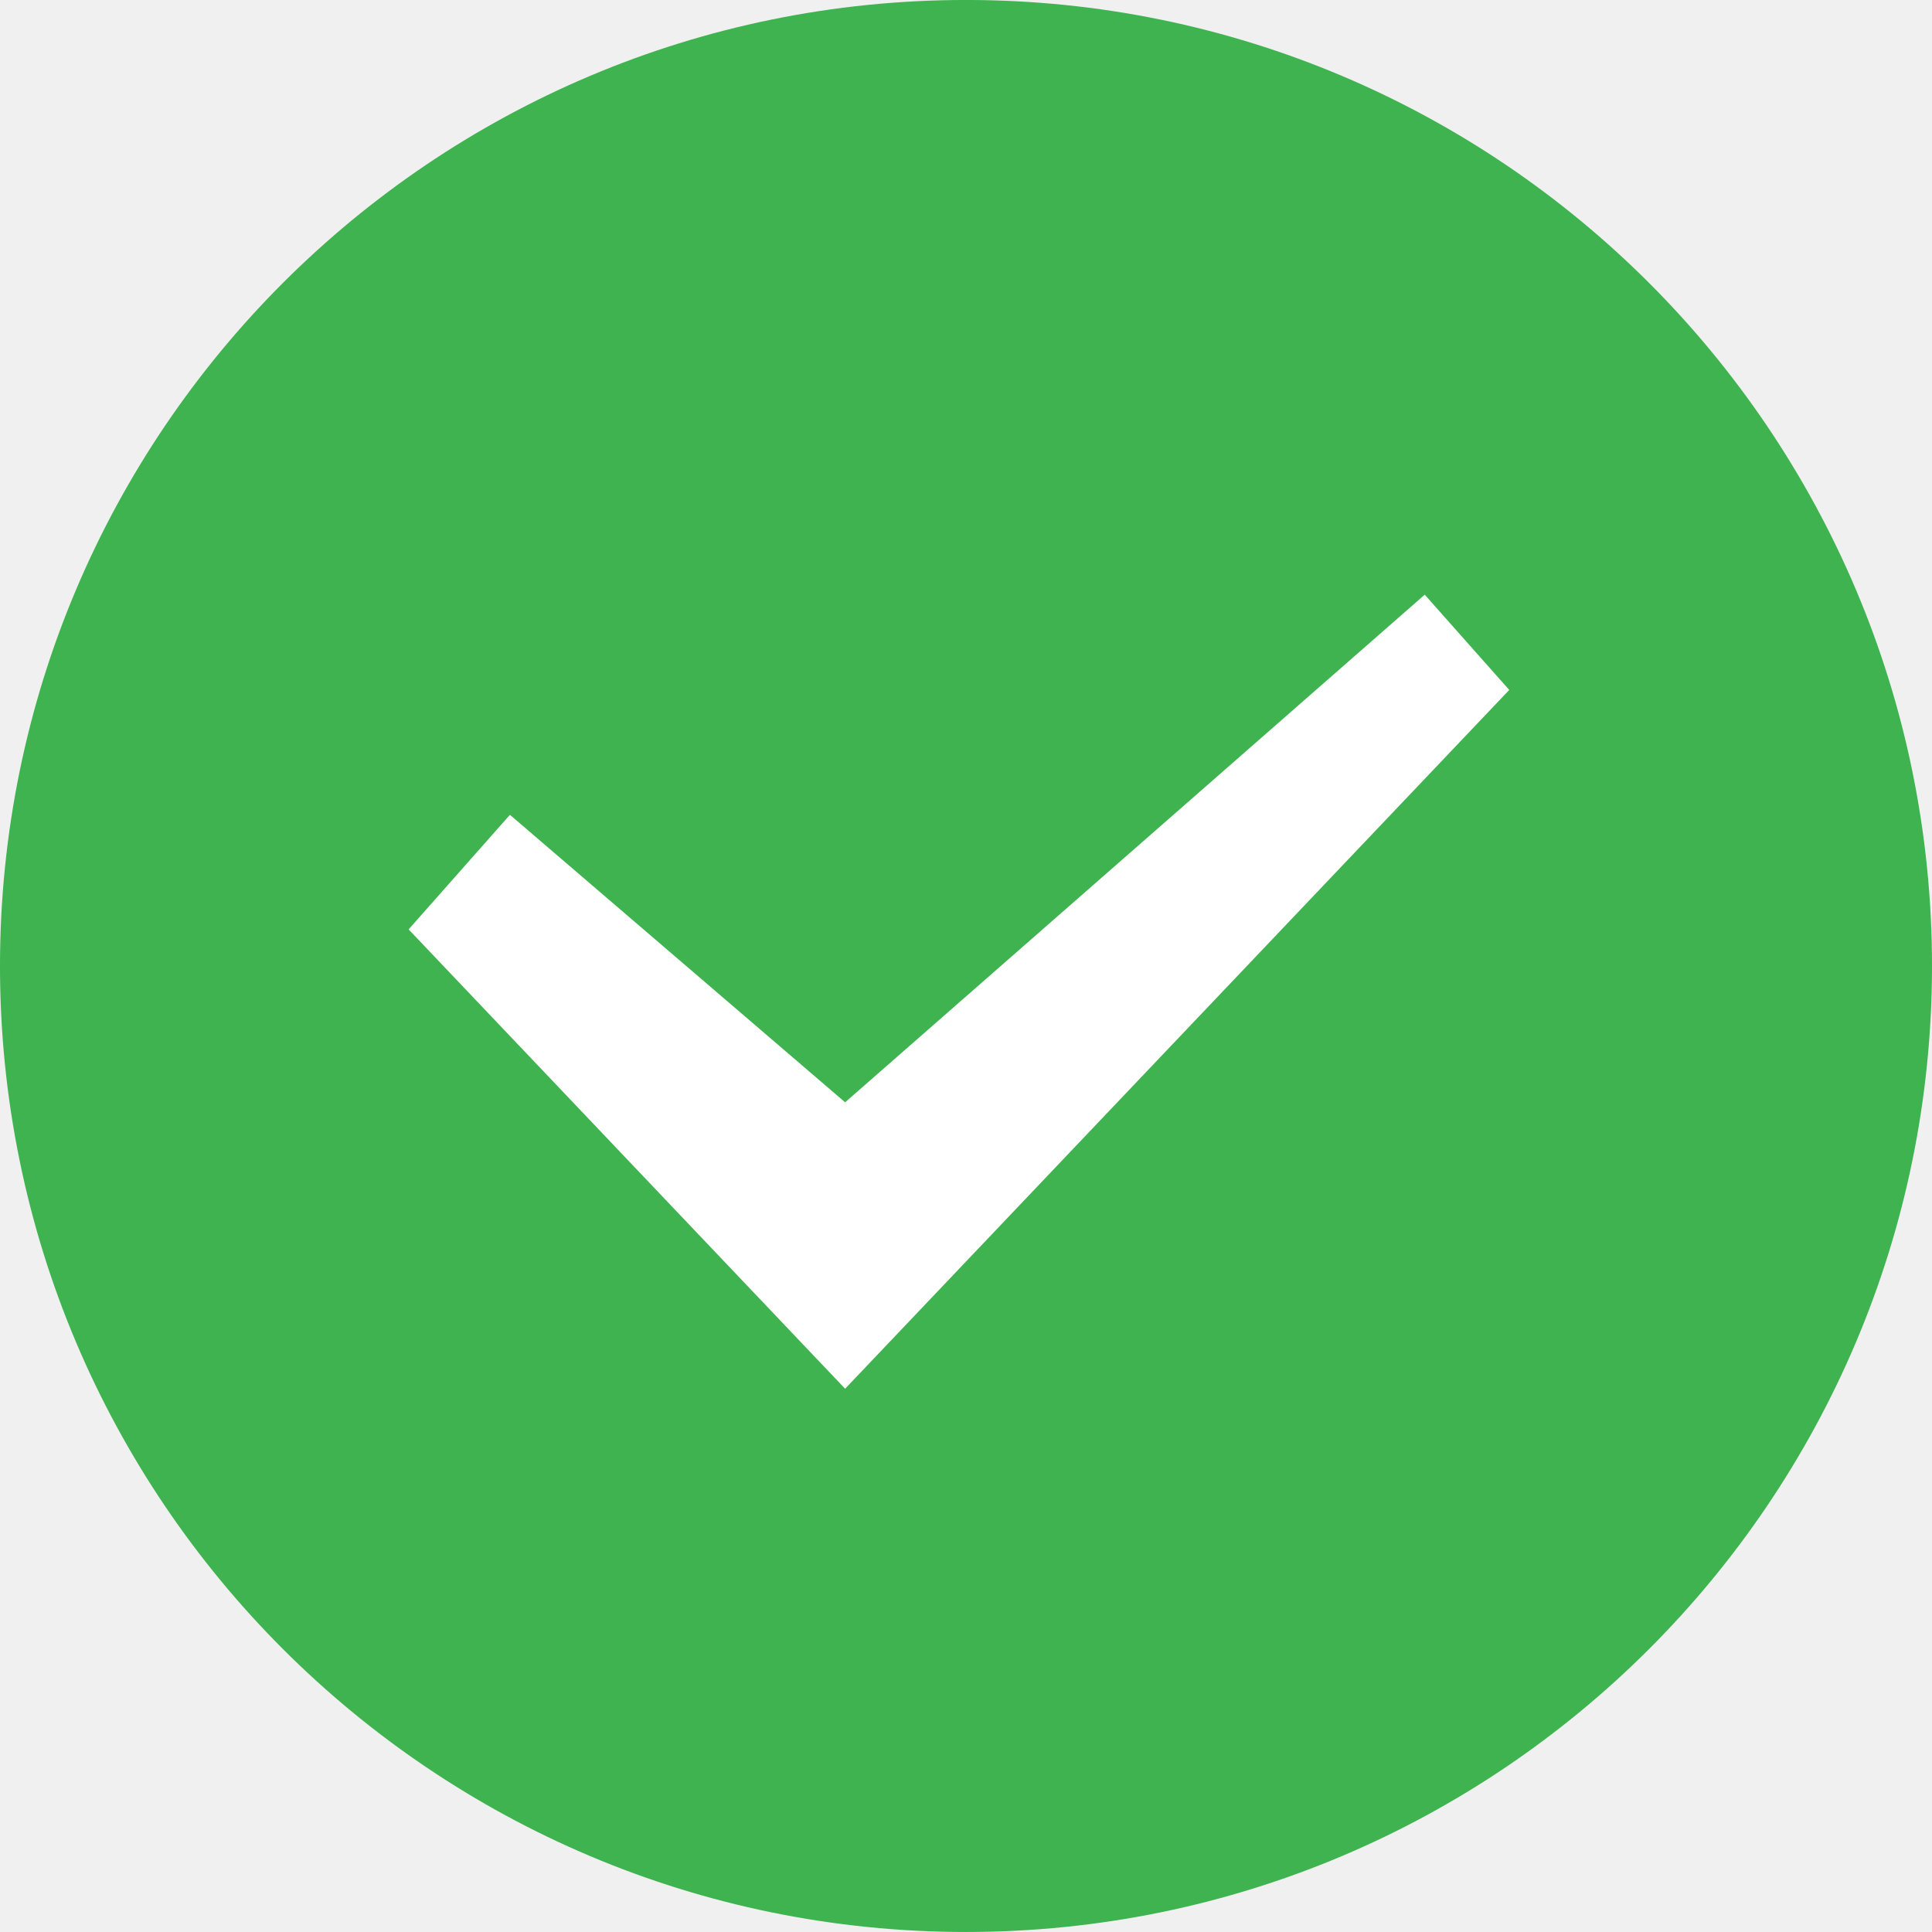
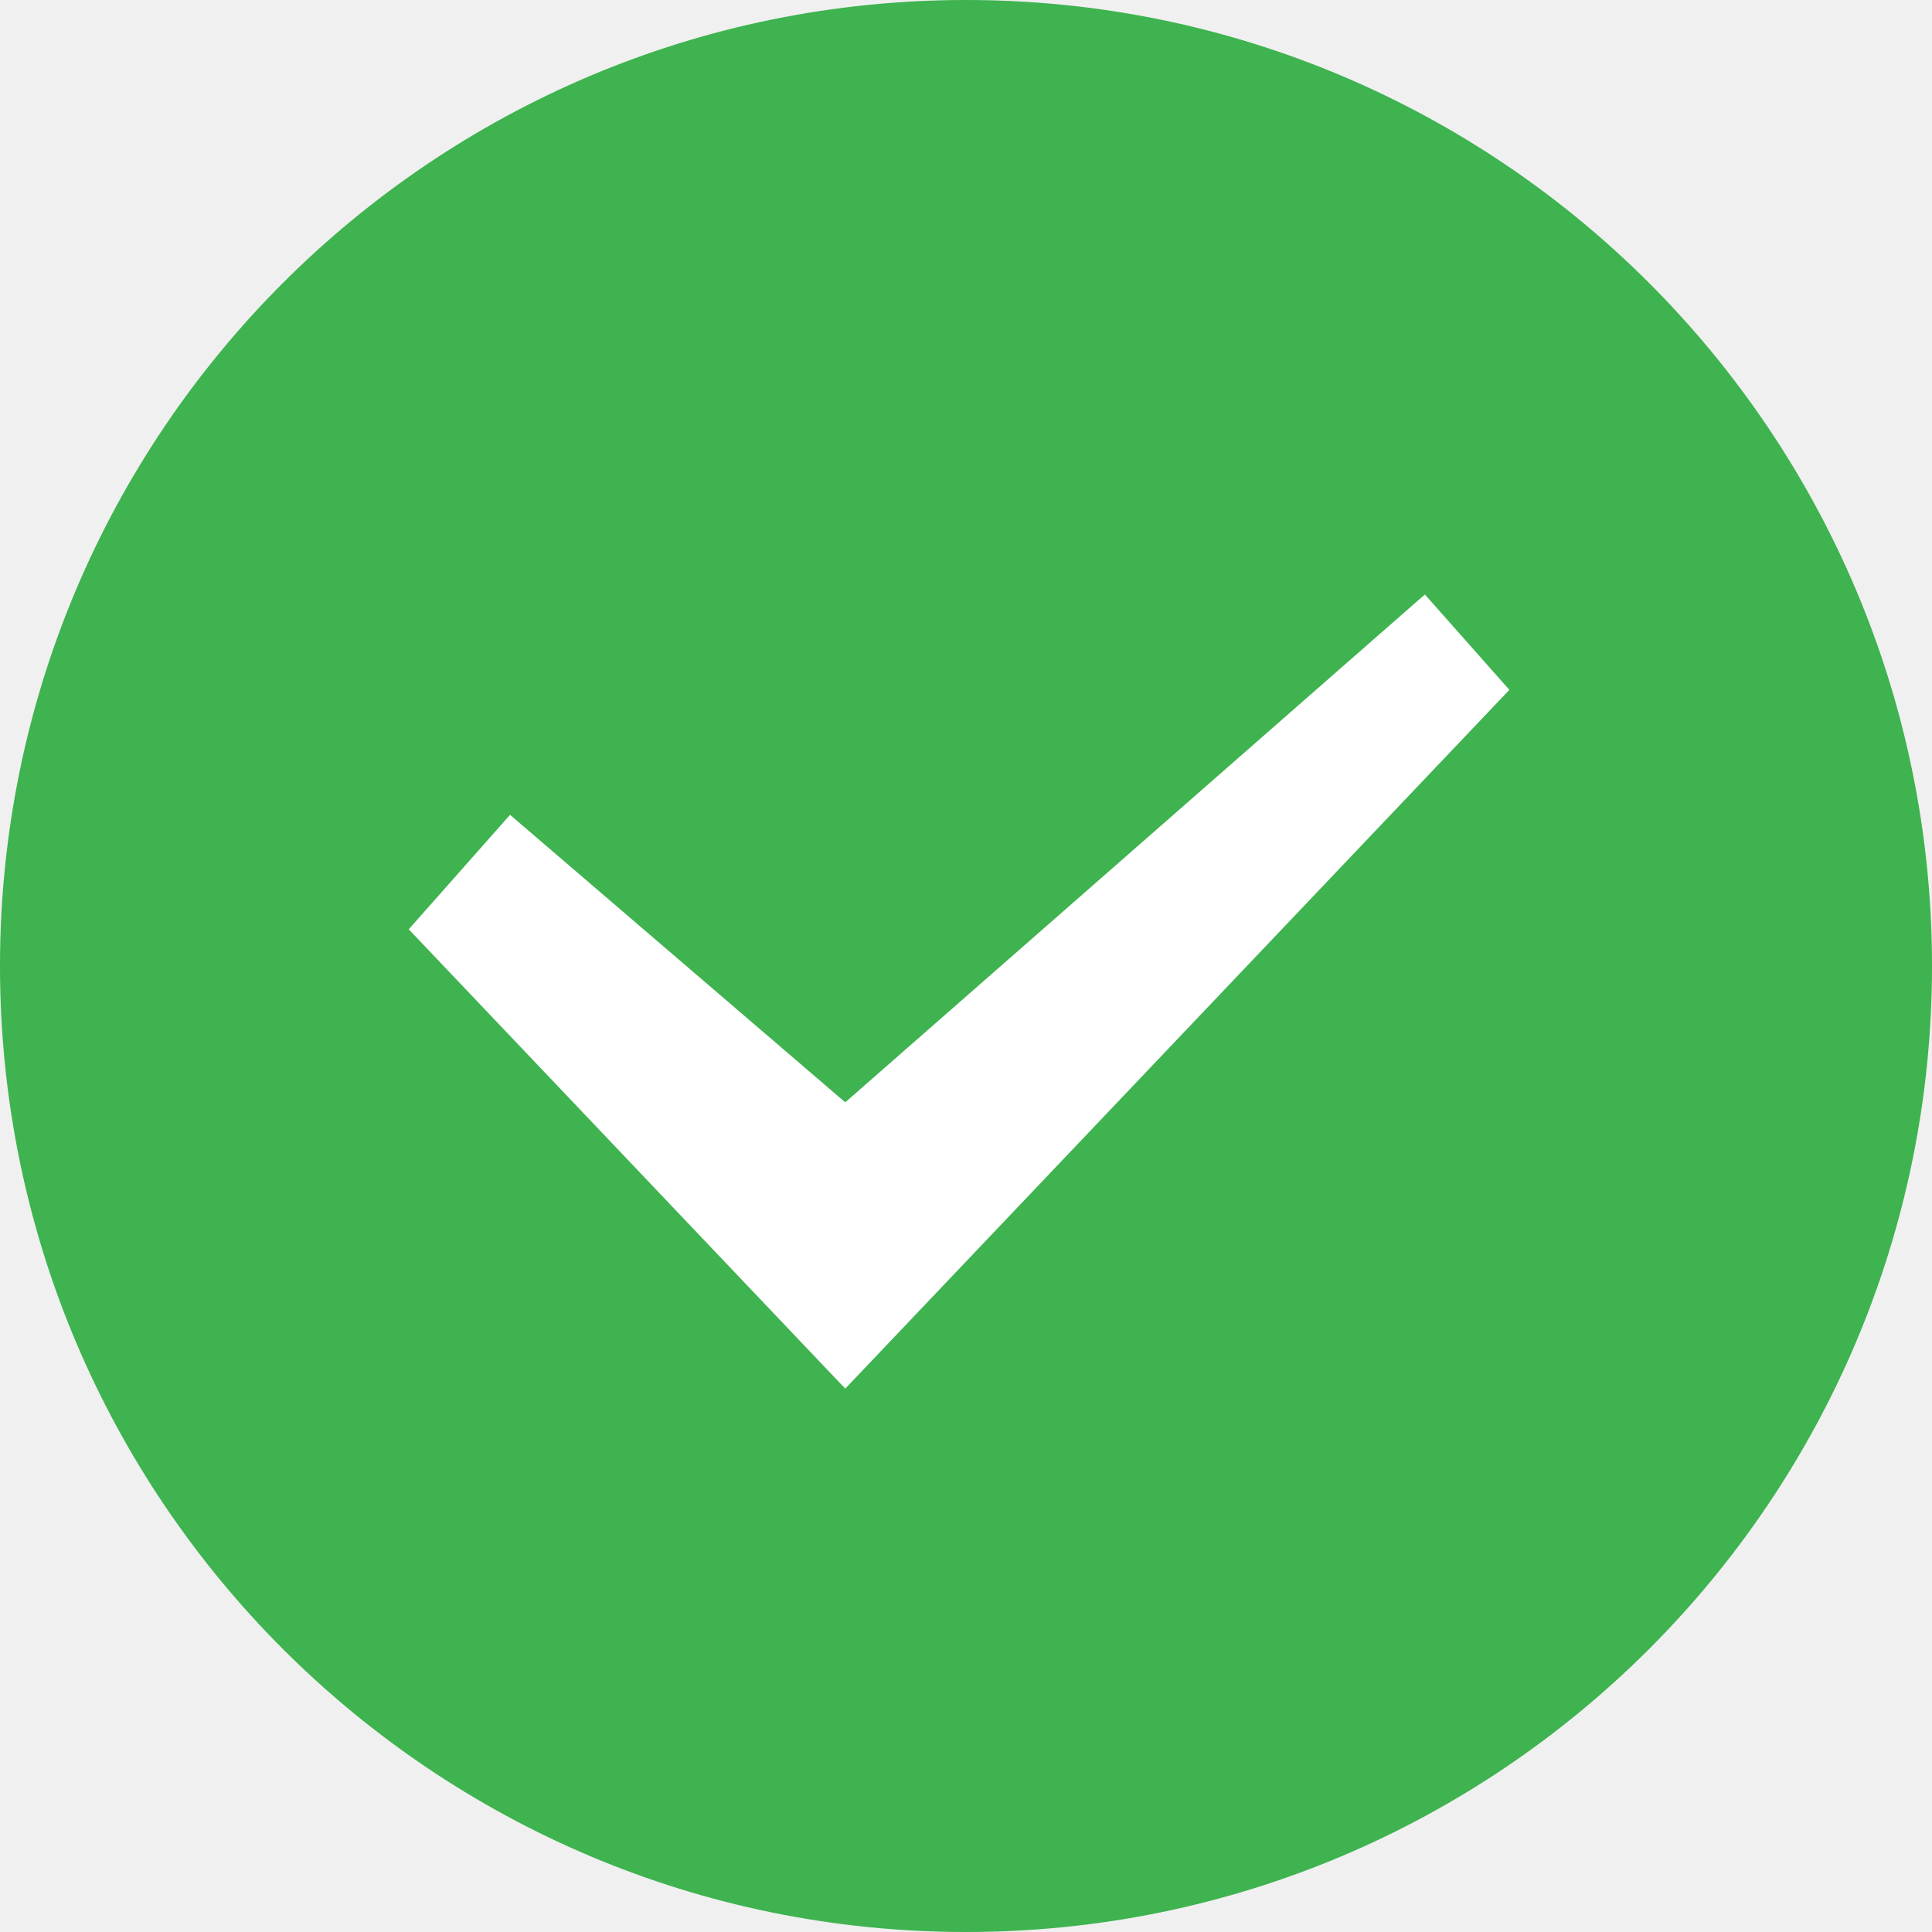
- <svg xmlns="http://www.w3.org/2000/svg" width="16" height="16" id="svg5918" version="1.1" viewBox="0 0 16 16">
-   <defs id="defs5920" />
-   <g id="layer1" transform="translate(-182.9385,-560.7201)">
-     <g style="display:inline" transform="matrix(0.6666661,0,0,0.6666667,-633.061,6.811943)" id="g5687" />
-     <g style="display:inline" id="g6706" transform="translate(-769.0615,404.3579)">
-       <rect y="156.362" x="952" height="16" width="16" id="rect6708" style="color:#000000;display:inline;overflow:visible;visibility:visible;opacity:1;fill:none;fill-opacity:1;fill-rule:nonzero;stroke:none;stroke-width:1.5;stroke-linecap:butt;stroke-linejoin:miter;stroke-miterlimit:4;stroke-dasharray:1.5, 1.5;stroke-dashoffset:0.6;stroke-opacity:1;marker:none;enable-background:accumulate" />
-       <circle r="7.25" cy="164.362" cx="960" id="circle6710" style="color:#000000;display:inline;overflow:visible;visibility:visible;opacity:1;fill:#3eb34f;fill-opacity:1;fill-rule:nonzero;stroke:#3eb34f;stroke-width:1.5;stroke-linecap:butt;stroke-linejoin:miter;stroke-miterlimit:4;stroke-dasharray:none;stroke-dashoffset:0.8;stroke-opacity:1;marker:none;enable-background:accumulate" />
-       <path style="font-style:normal;font-variant:normal;font-weight:normal;font-stretch:normal;font-size:15px;line-height:125%;font-family:Ubuntu;-inkscape-font-specification:Ubuntu;text-align:center;letter-spacing:0px;word-spacing:0px;writing-mode:lr-tb;text-anchor:middle;display:inline;fill:#ffffff;fill-opacity:1;stroke:none" d="m 963.8,161.286 -0.066,0.058 -4.735,4.147 -2.776,-2.381 -0.839,0.949 3.615,3.804 5.5,-5.787 -0.7,-0.789 z" id="path6712" />
-     </g>
+ <svg xmlns="http://www.w3.org/2000/svg" width="16" height="16" viewBox="0 0 16 16">
+   <g transform="translate(-952 -156.362)">
+     <path style="marker:none" color="#000" overflow="visible" fill="none" d="M952 156.362h16v16h-16z" />
+     <circle r="7.25" cy="164.362" cx="960" style="marker:none" color="#000" overflow="visible" fill="#3eb34f" stroke="#3eb34f" stroke-width="1.5" stroke-dashoffset=".8" />
+     <path style="line-height:125%;-inkscape-font-specification:Ubuntu;text-align:center" d="M963.8 161.286l-.066.057-4.734 4.148-2.776-2.381-.839.948 3.615 3.804 5.5-5.787-.7-.79z" font-weight="400" font-size="15" font-family="Ubuntu" letter-spacing="0" word-spacing="0" text-anchor="middle" fill="#fff" />
  </g>
</svg>
